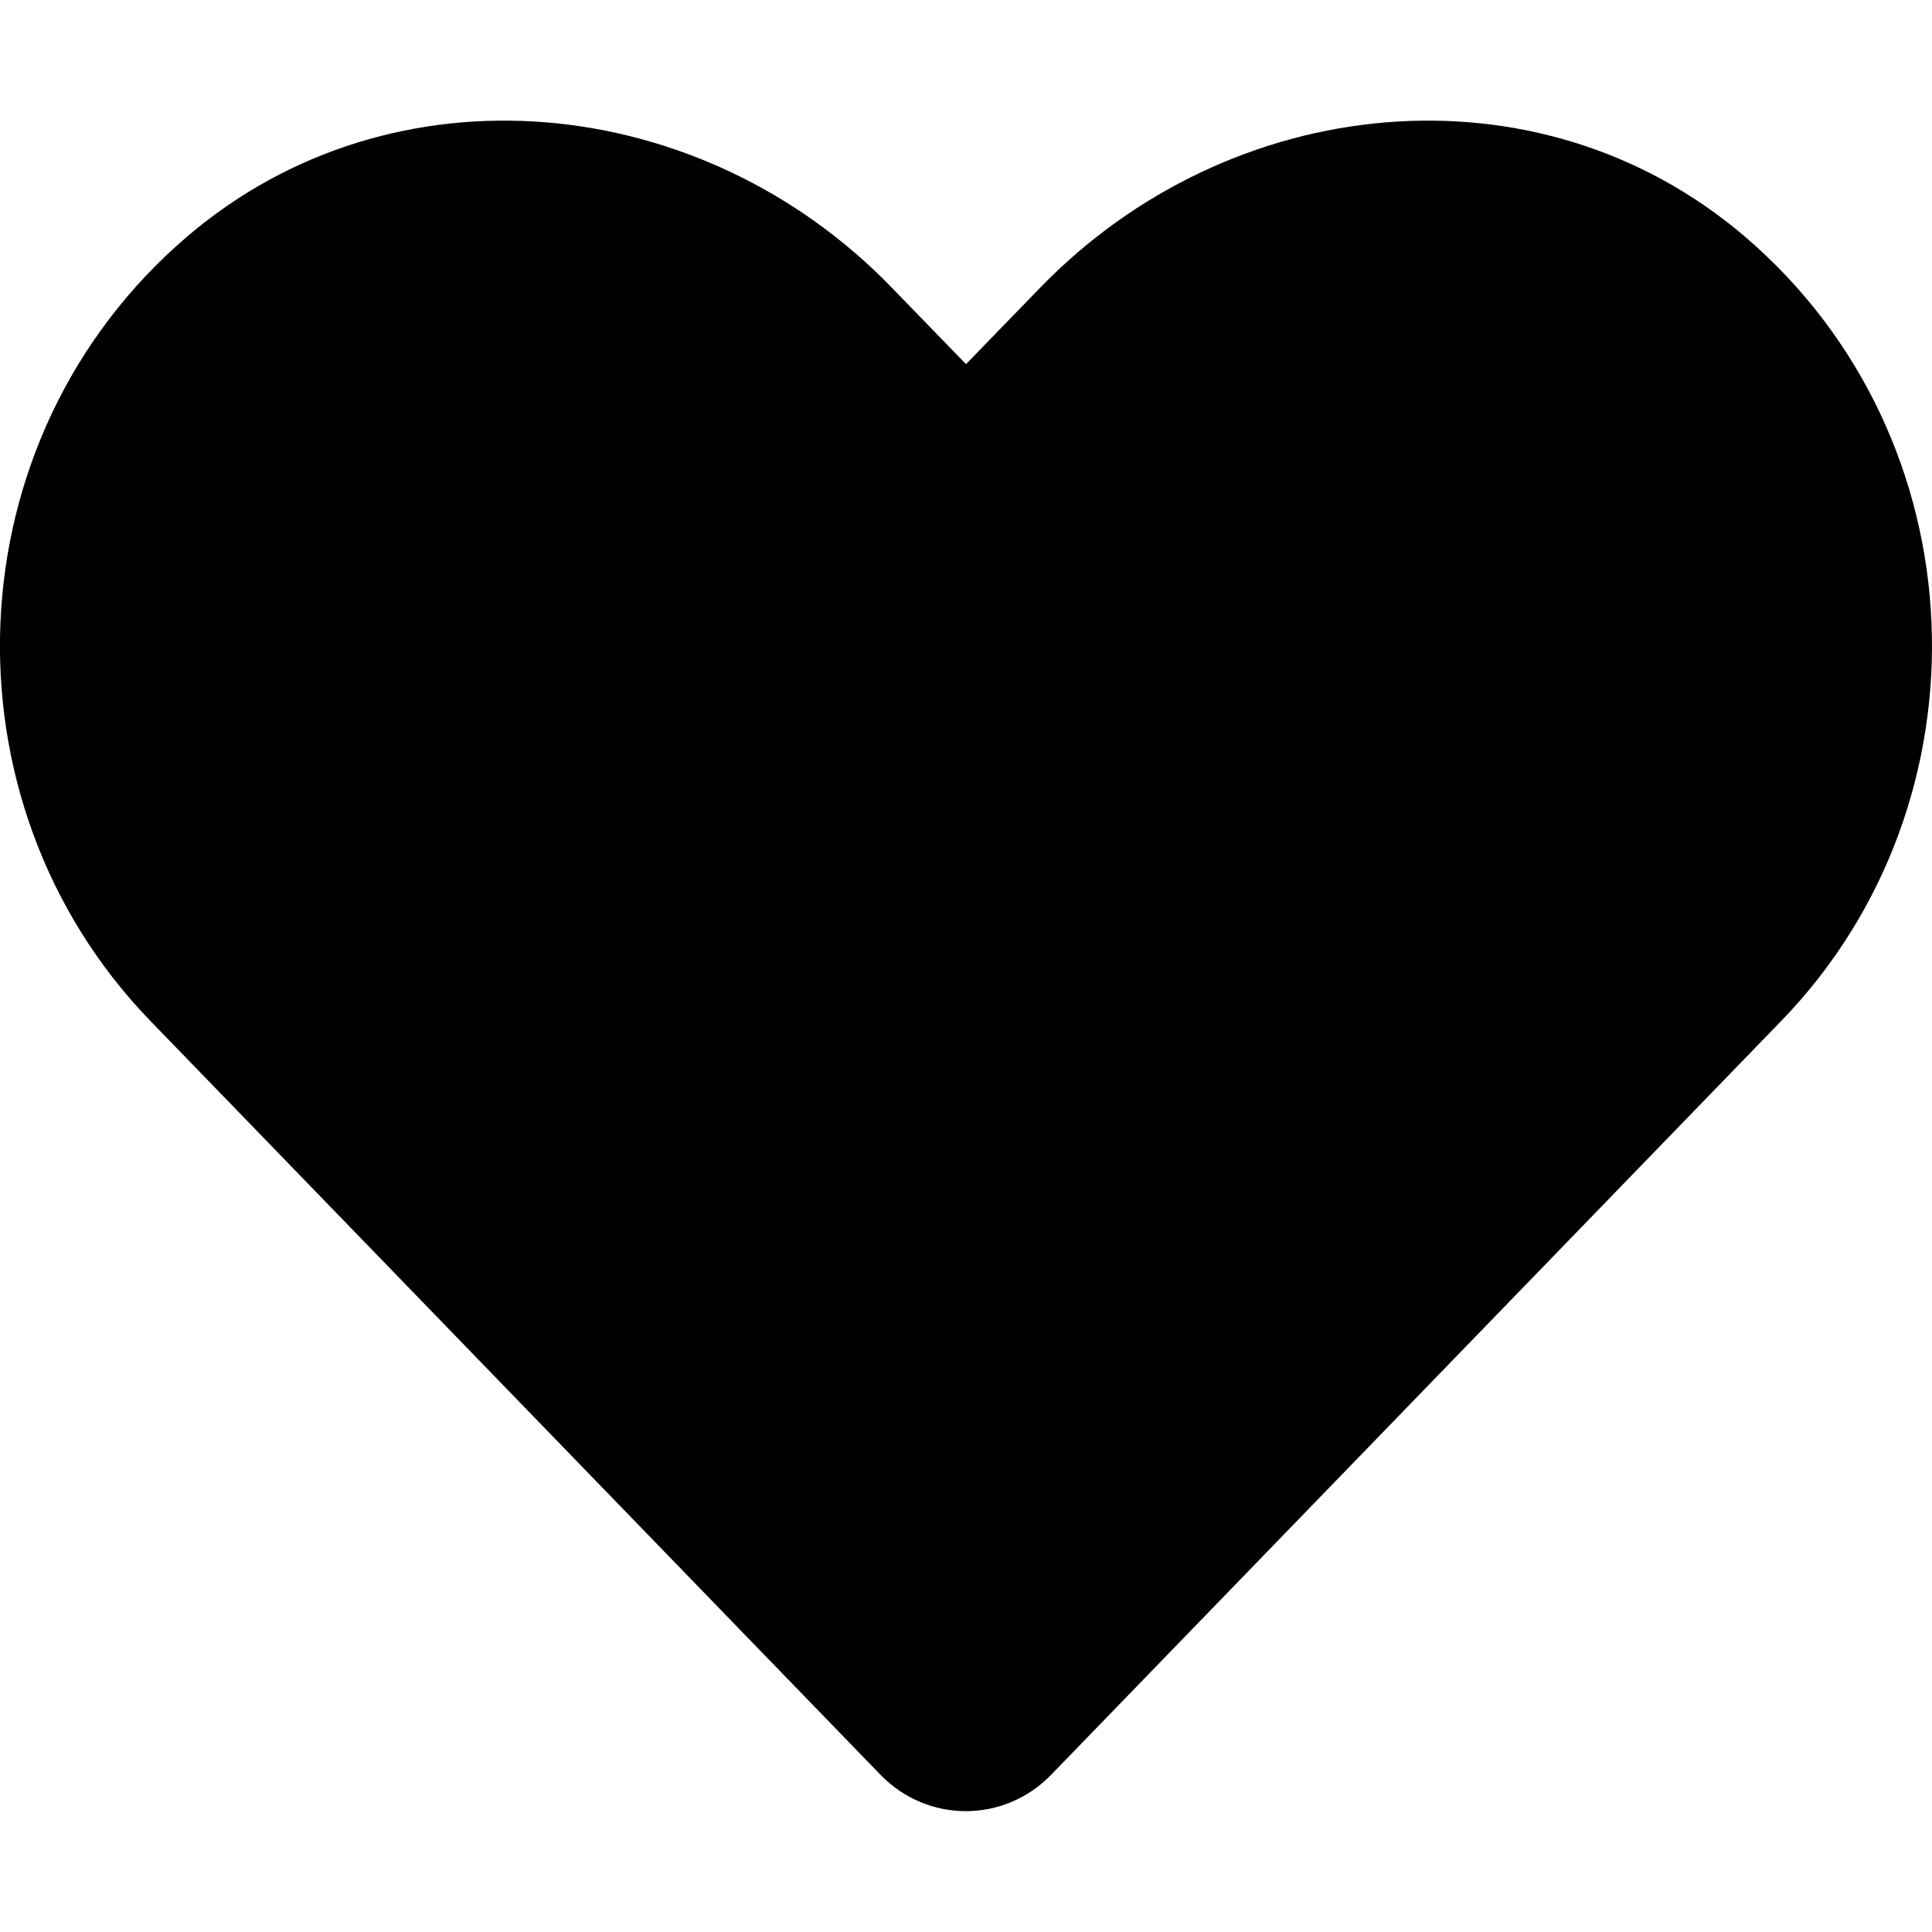
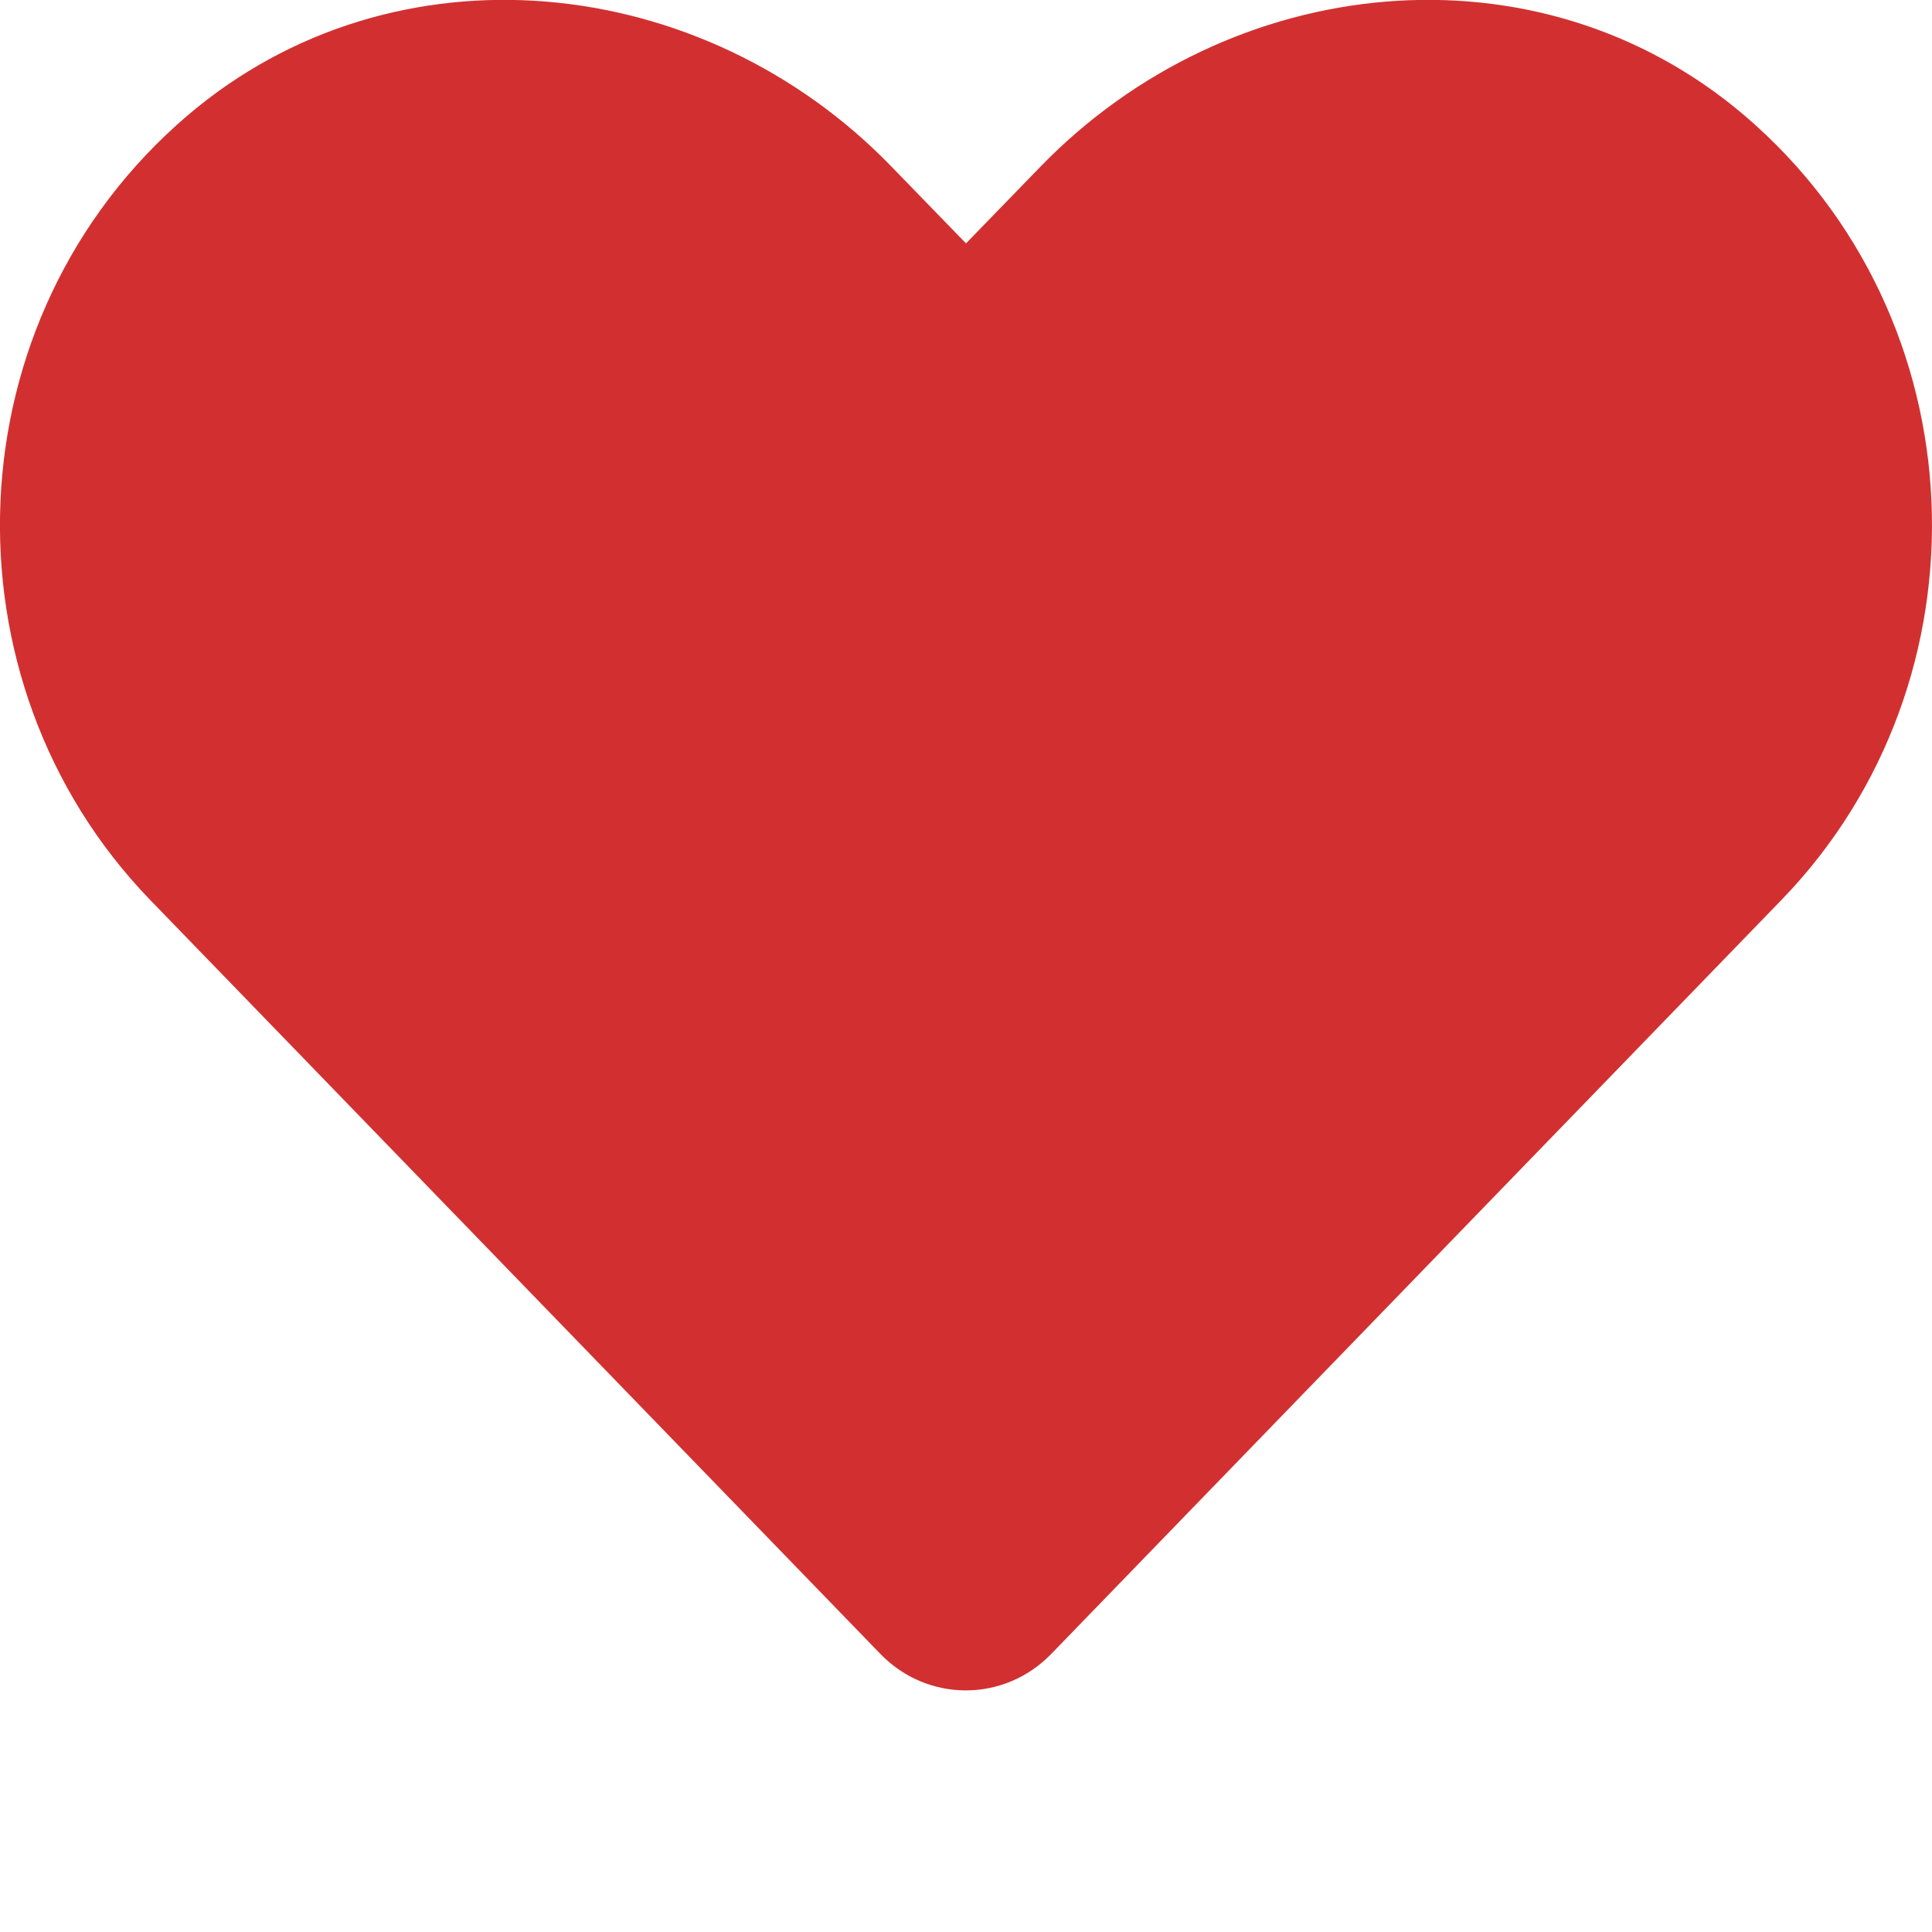
- <svg xmlns="http://www.w3.org/2000/svg" aria-hidden="true" focusable="false" data-prefix="fas" data-icon="heart" class="svg-inline--fa fa-heart fa-w-16" role="img" viewBox="0 0 512 512">
-   <path fill="currentColor" d="M462.3 62.6C407.5 15.9 326 24.3 275.7 76.2L256 96.5l-19.7-20.3C186.1 24.3 104.5 15.9 49.7 62.6c-62.8 53.6-66.1 149.8-9.9 207.9l193.5 199.8c12.5 12.9 32.8 12.9 45.3 0l193.5-199.8c56.3-58.1 53-154.3-9.8-207.9z" />
+ <svg xmlns="http://www.w3.org/2000/svg" version="1.1" id="Layer_1" focusable="false" x="0px" y="0px" viewBox="0 0 512 512" style="enable-background:new 0 0 512 512;" xml:space="preserve">
+   <style type="text/css">
+ 	.st0{fill:#D23030;}
+ </style>
+   <path class="st0" d="M462.3,30.6C407.5-16.1,326-7.7,275.7,44.2L256,64.5l-19.7-20.3C186.1-7.7,104.5-16.1,49.7,30.6  c-62.8,53.6-66.1,149.8-9.9,207.9l193.5,199.8c12.5,12.9,32.8,12.9,45.3,0l193.5-199.8C528.4,180.4,525.1,84.2,462.3,30.6  L462.3,30.6z" />
</svg>
